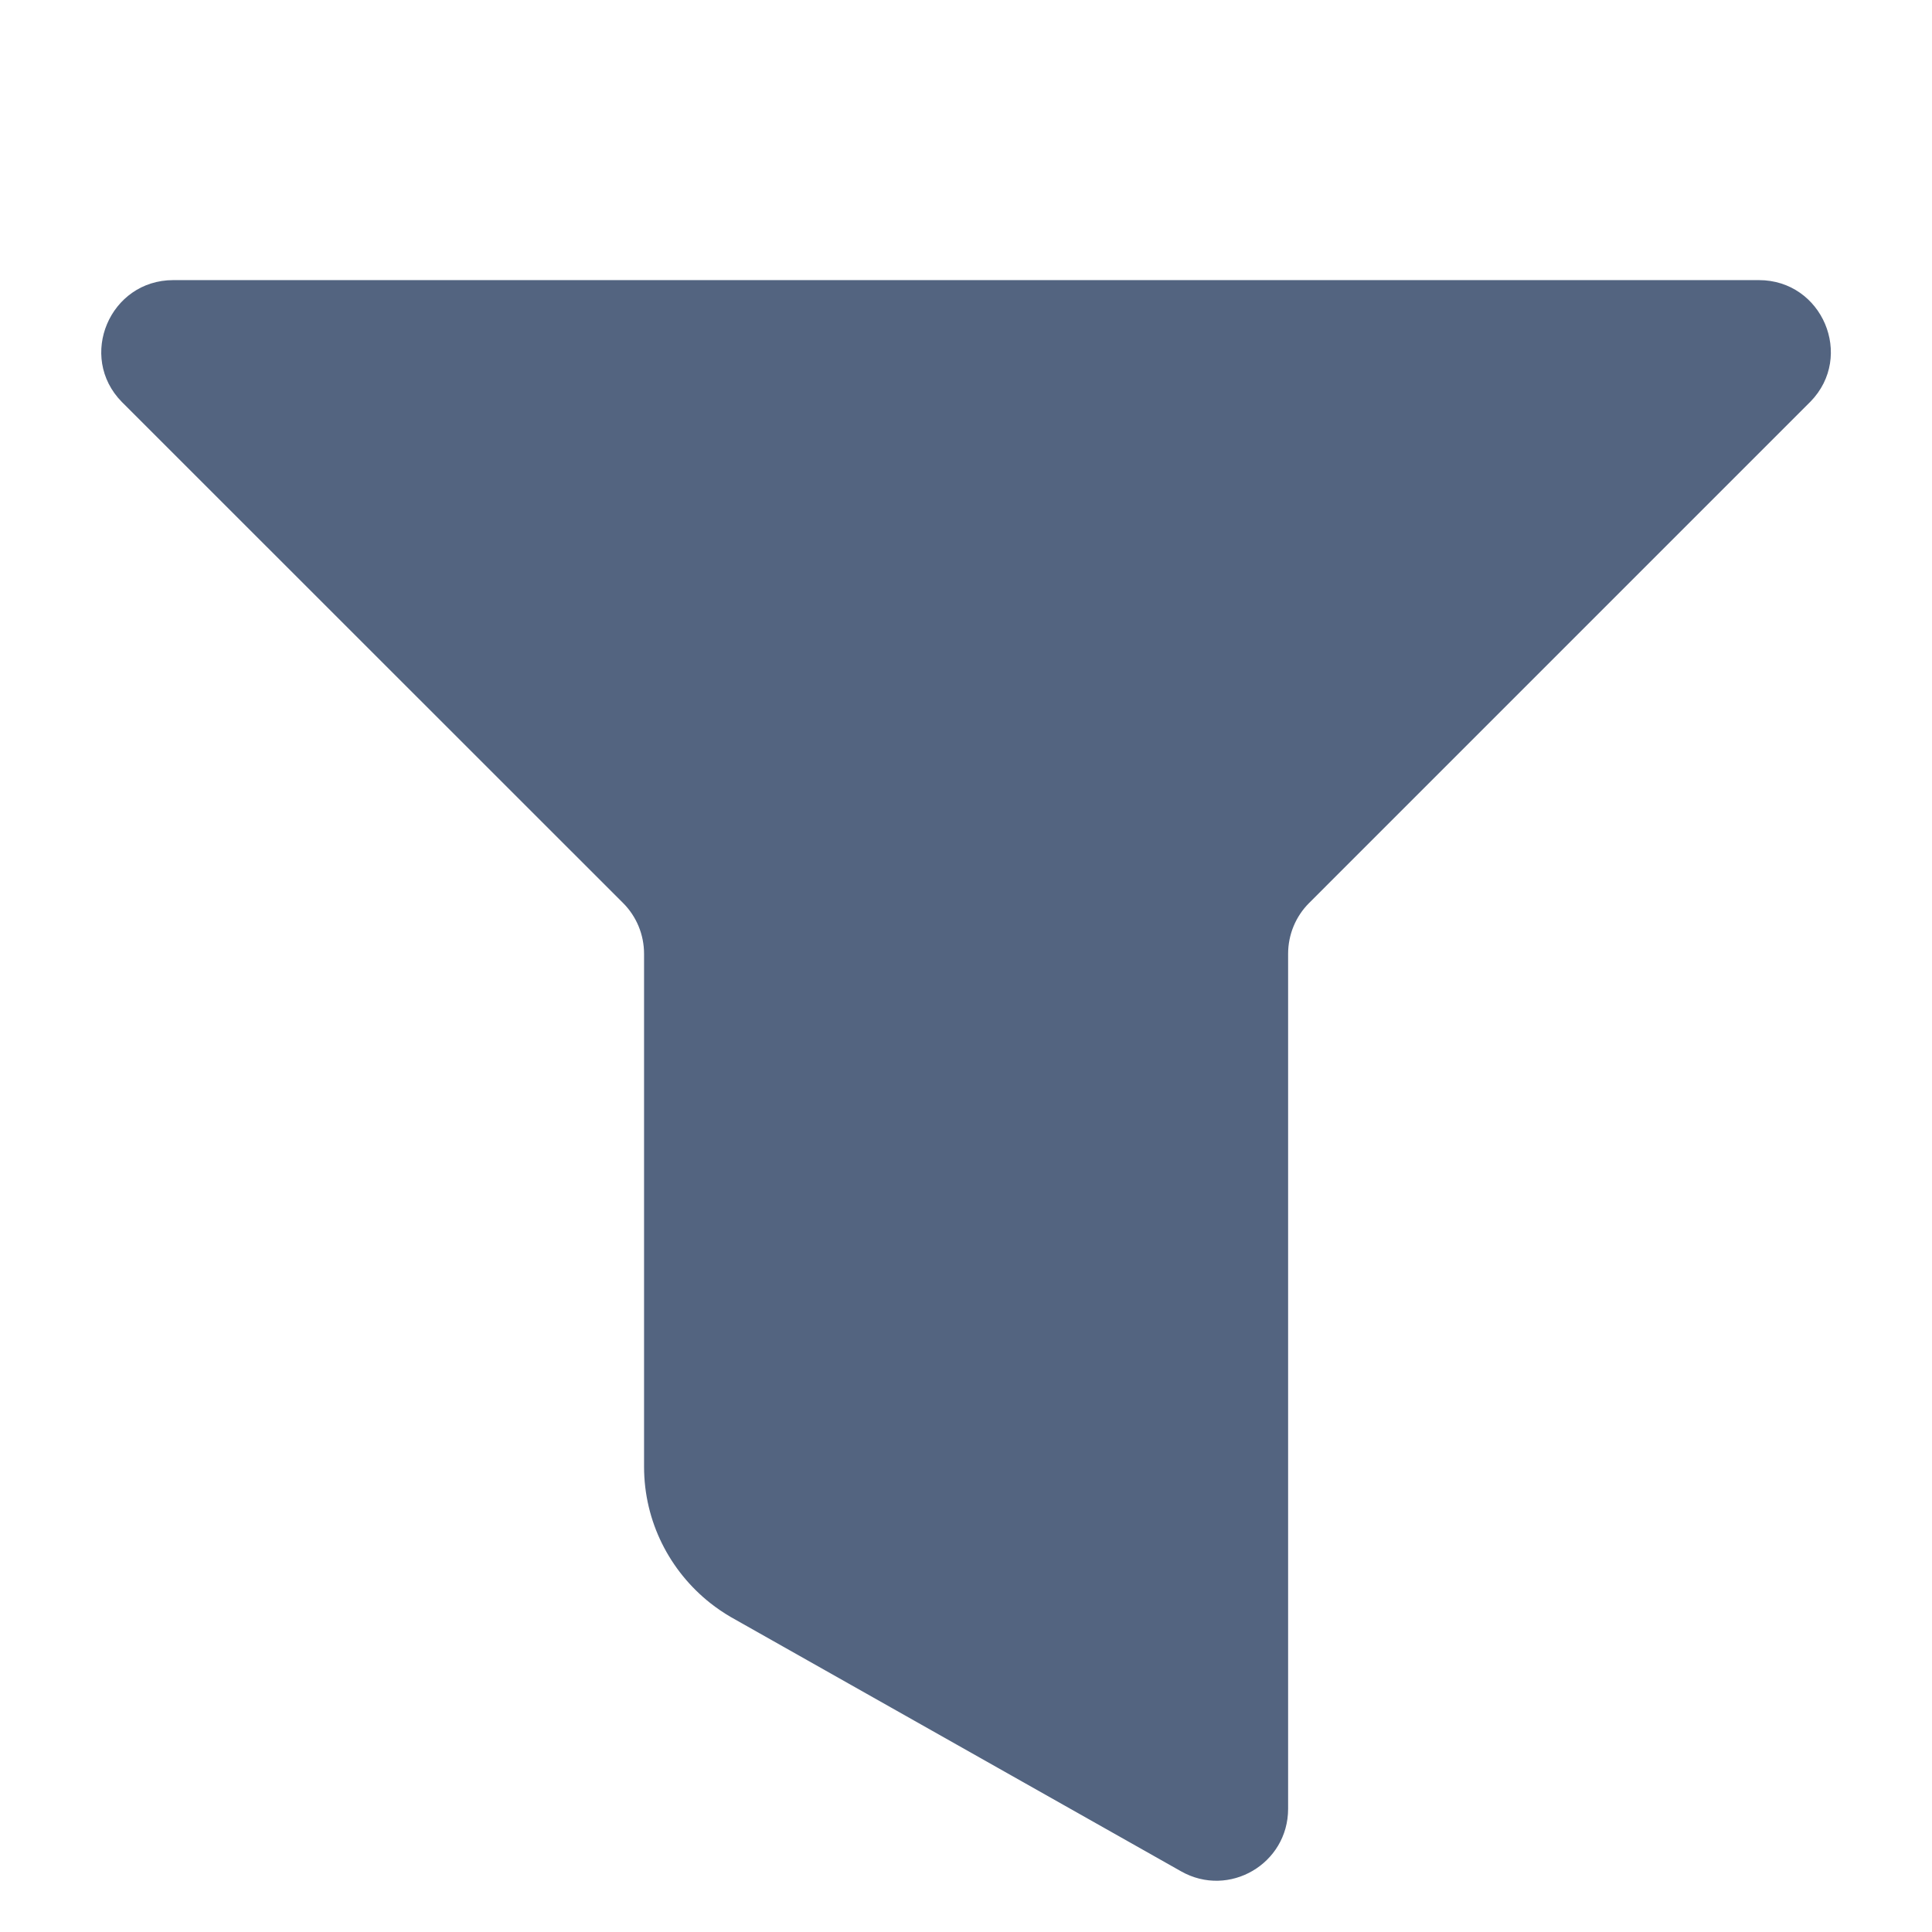
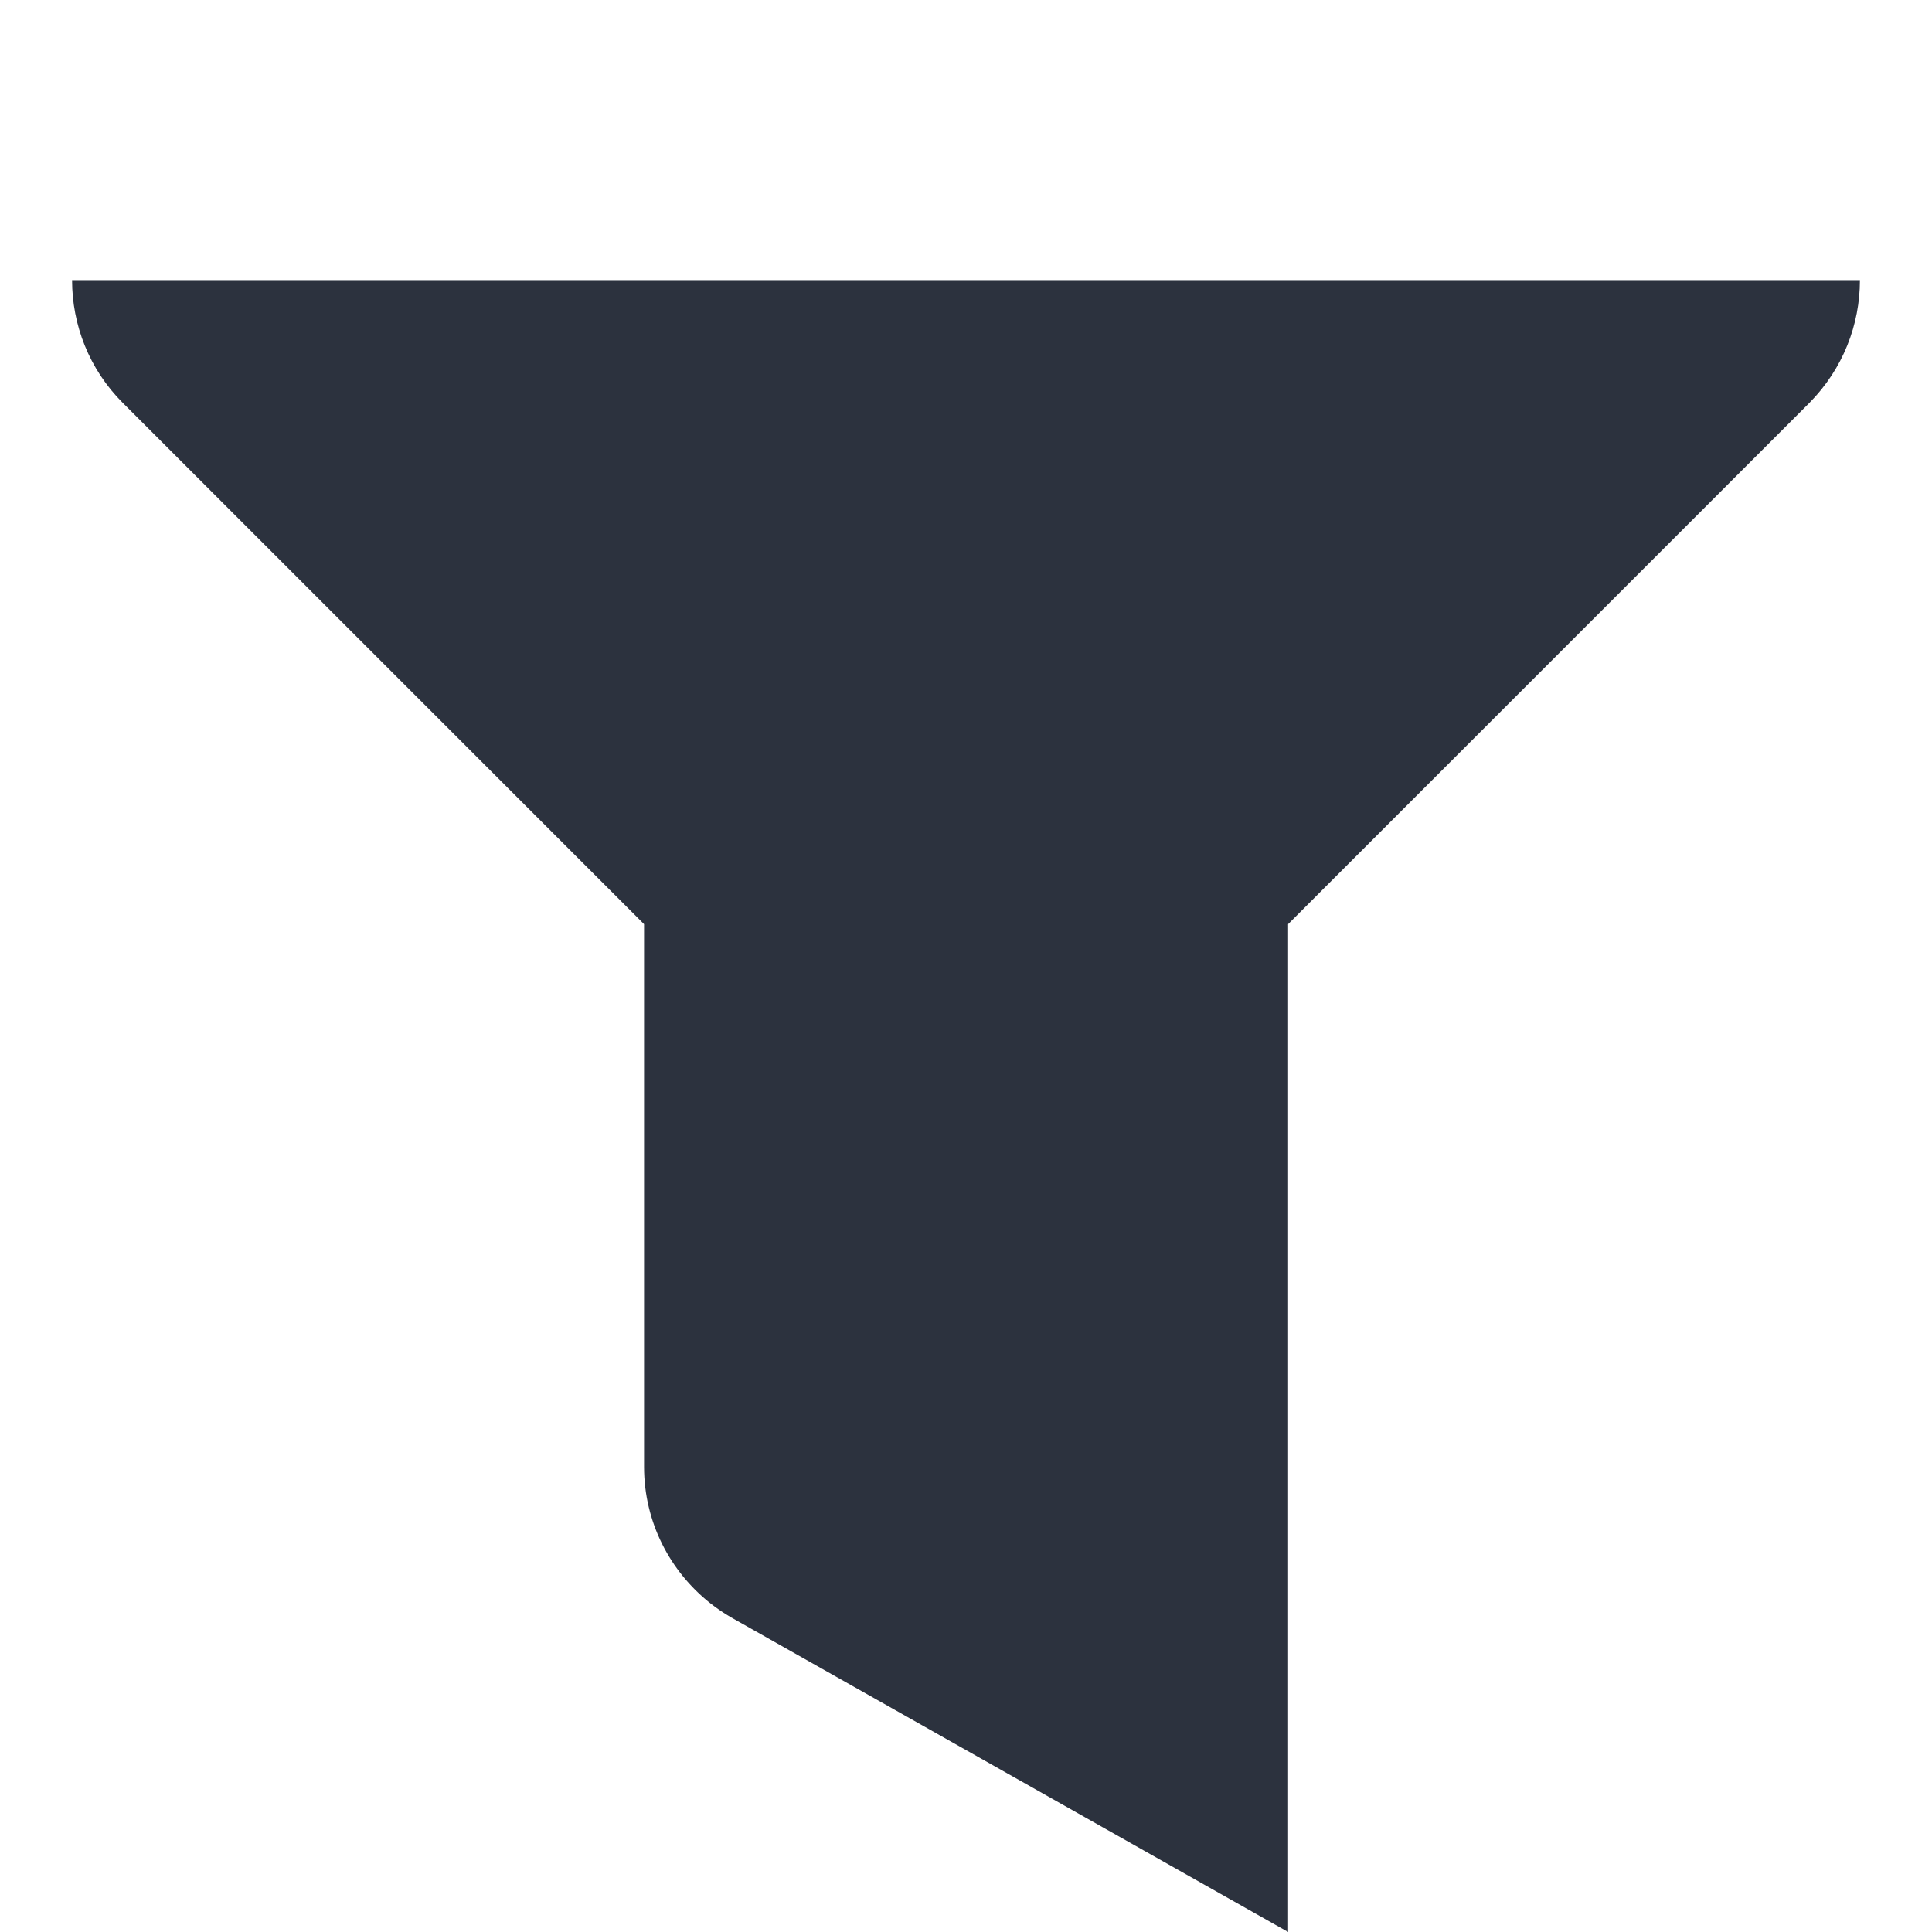
- <svg xmlns="http://www.w3.org/2000/svg" version="1.1" id="filter" x="0px" y="0px" viewBox="0 0 1133.9 1133.9" enable-background="new 0 0 1133.9 1133.9" xml:space="preserve">
-   <path id="filter_1_" fill="#536480" d="M1032.3,164.4H101.7c-37.3,0-56.3,44.9-30.2,71.5c0.2,0.2,0.4,0.4,0.6,0.6L365.7,530  c7.9,7.9,12.3,18.6,12.3,29.8v301c0,32.4,15.2,61.3,38.8,80c3.8,3,7.9,5.8,12.2,8.3l0,0l264.2,149.2c28.1,15.9,62.8-4.4,62.8-36.7  V559.8c0-11.2,4.4-21.9,12.3-29.8l293.6-293.6c0.2-0.2,0.5-0.5,0.7-0.7C1088.5,209.1,1069.5,164.4,1032.3,164.4z" />
+ <svg xmlns="http://www.w3.org/2000/svg" version="1.1" id="Ebene_1" x="0px" y="0px" viewBox="0 0 1133.9 1133.9" enable-background="new 0 0 1133.9 1133.9" xml:space="preserve">
+   <path fill="#2C323E" d="M1091.6,164.4H42.3c0,26.1,9.9,52.2,29.8,72.1L378,542.4v318.5c0,32.4,15.2,61.3,38.8,80  c3.8,3,7.9,5.8,12.2,8.3l0,0l327,184.7V542.4l305.9-305.9C1081.7,216.5,1091.6,190.5,1091.6,164.4z" />
</svg>
